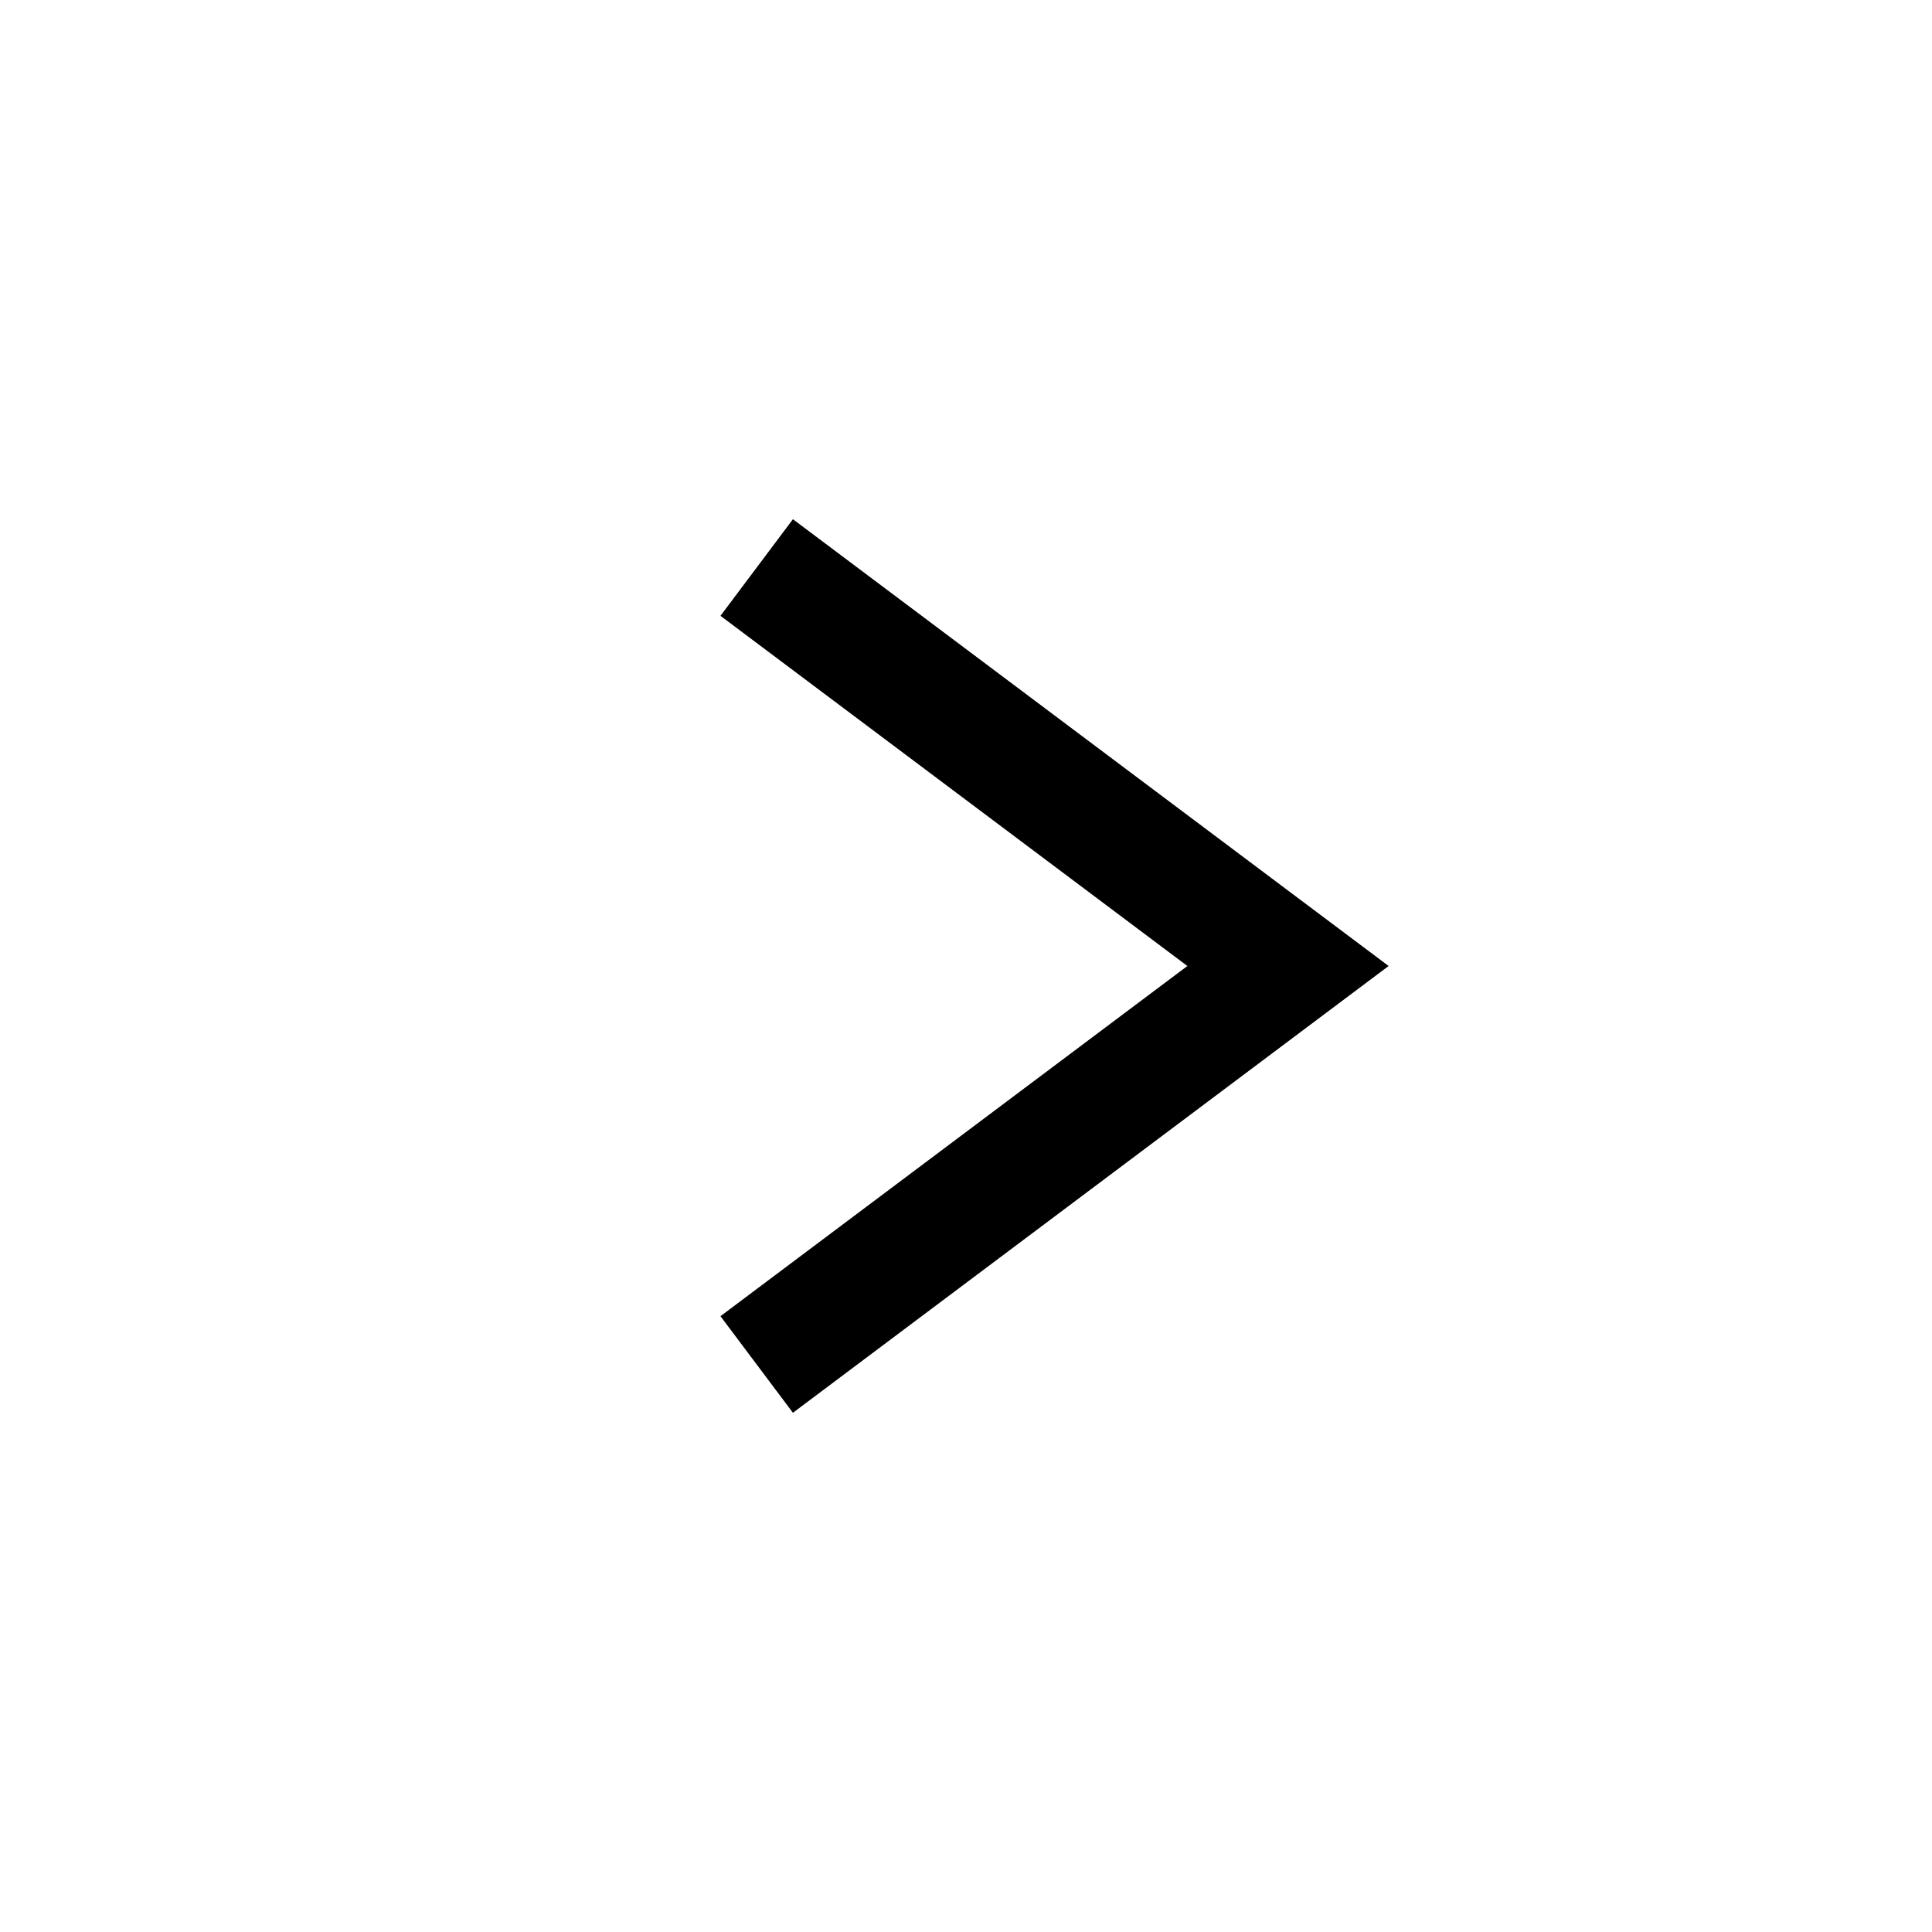
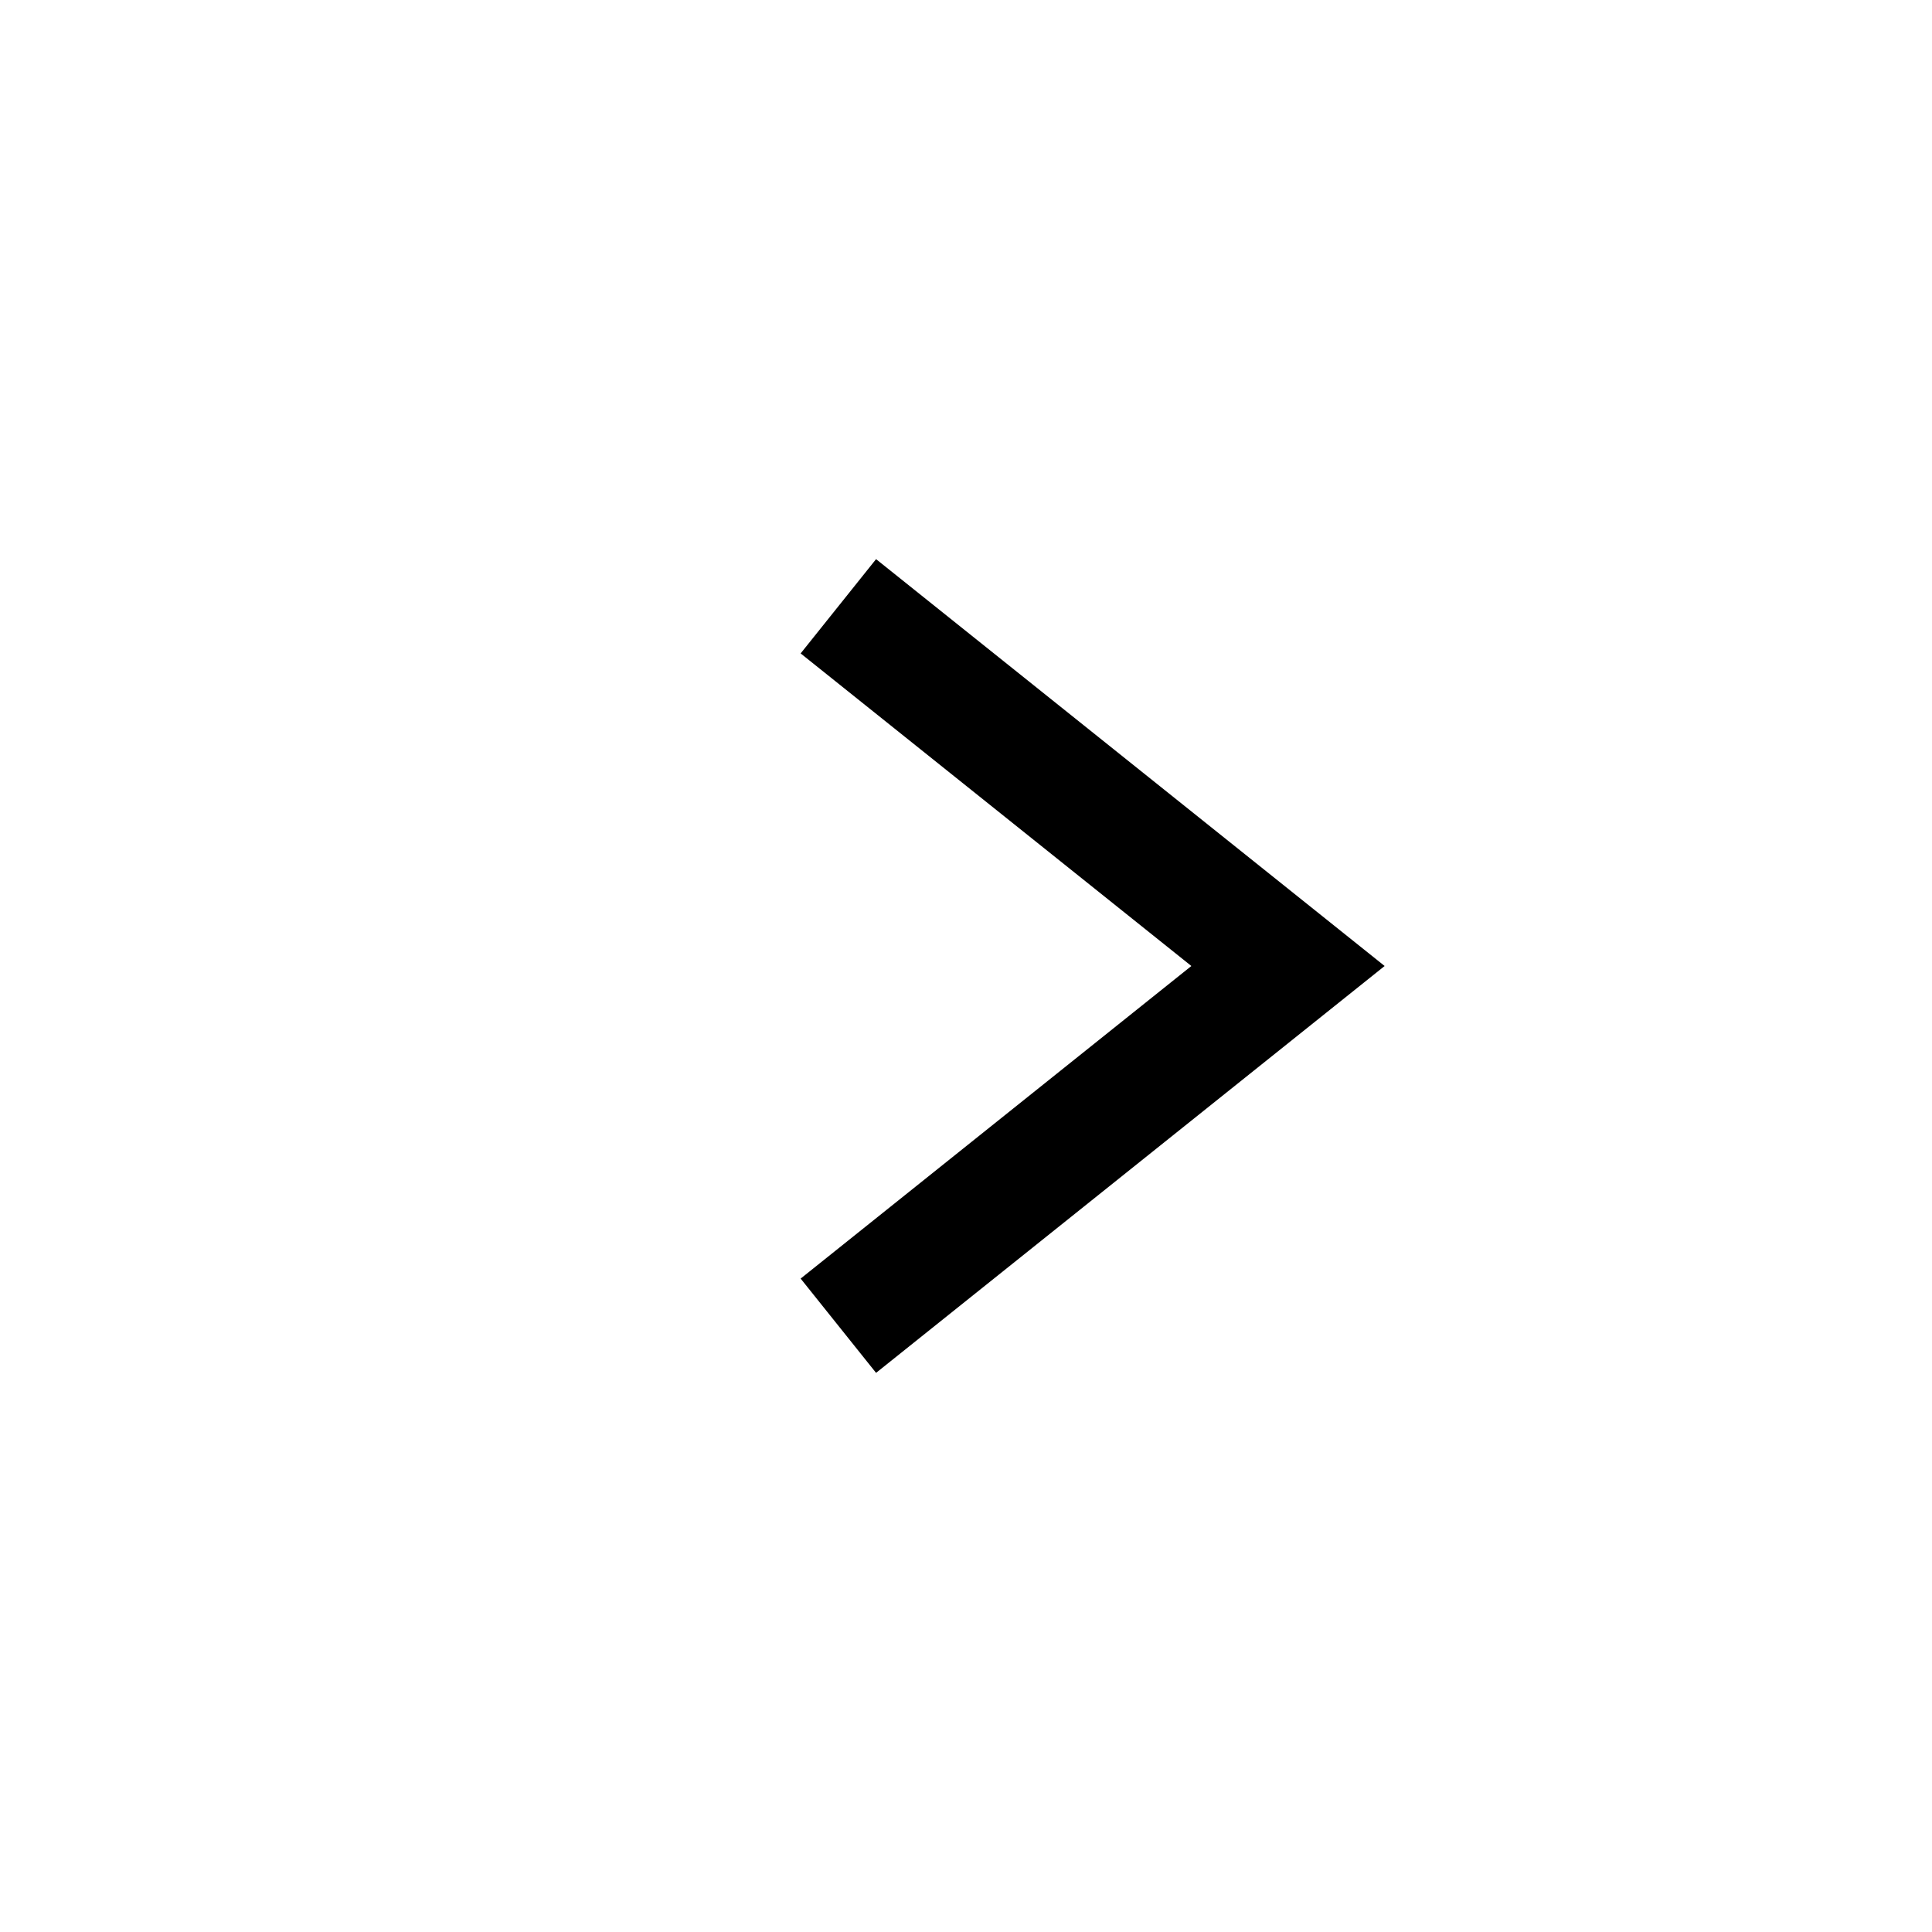
- <svg xmlns="http://www.w3.org/2000/svg" viewBox="0 0 24 24" fill="none" data-pcg-icon="pcg-next" data-pcg-icon-status="STAGED" data-pcg-icon-version="P0.VR.PAGE-CONCEPT-GENERATOR-GROK-ICON-CLEANUP1">
-   <path d="M10 7.5 16 12 10 16.5" fill="none" stroke="currentColor" stroke-width="1.5" stroke-linecap="square" stroke-linejoin="miter" />
+ <svg xmlns="http://www.w3.org/2000/svg" viewBox="0 0 24 24" fill="none" data-pcg-icon="pcg-next" data-pcg-icon-status="STAGED" data-pcg-icon-version="P0.VR.PAGE-CONCEPT-GENERATOR-GROK-ICON-LABEL-CLEANUP2">
+   <path d="M11 8 16 12 11 16" fill="none" stroke="currentColor" stroke-width="1.5" stroke-linecap="square" stroke-linejoin="miter" />
</svg>
